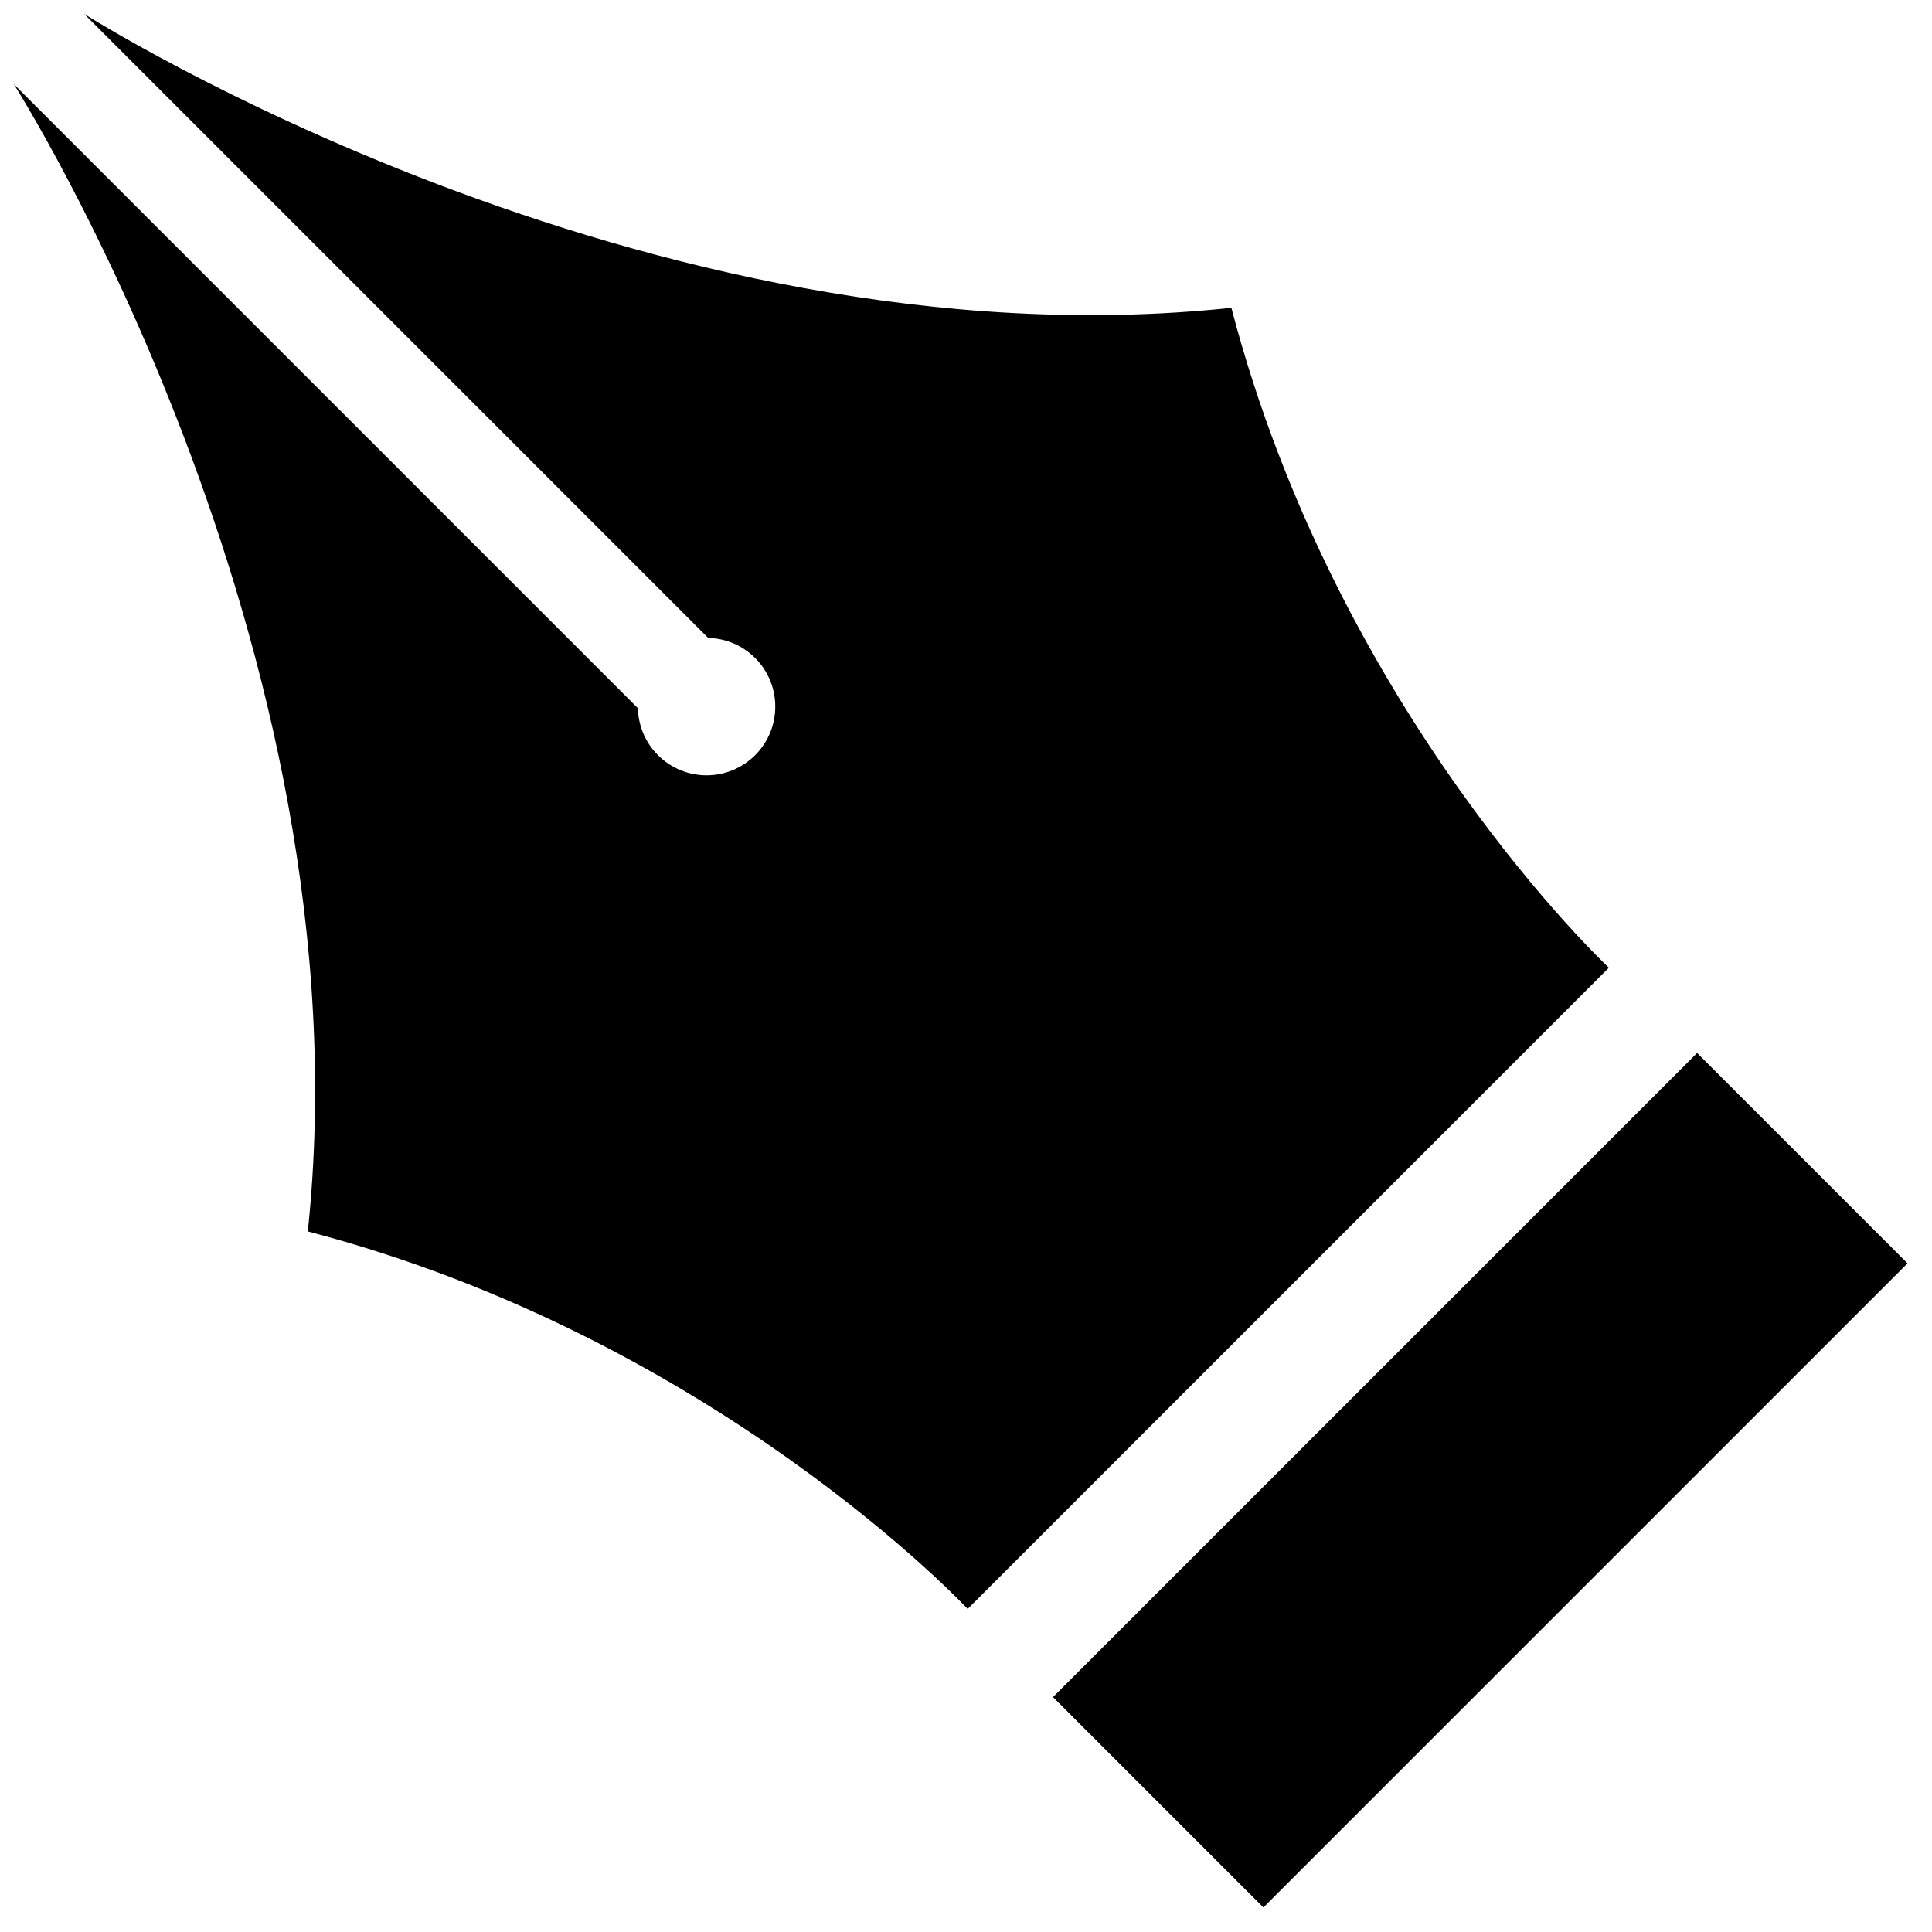
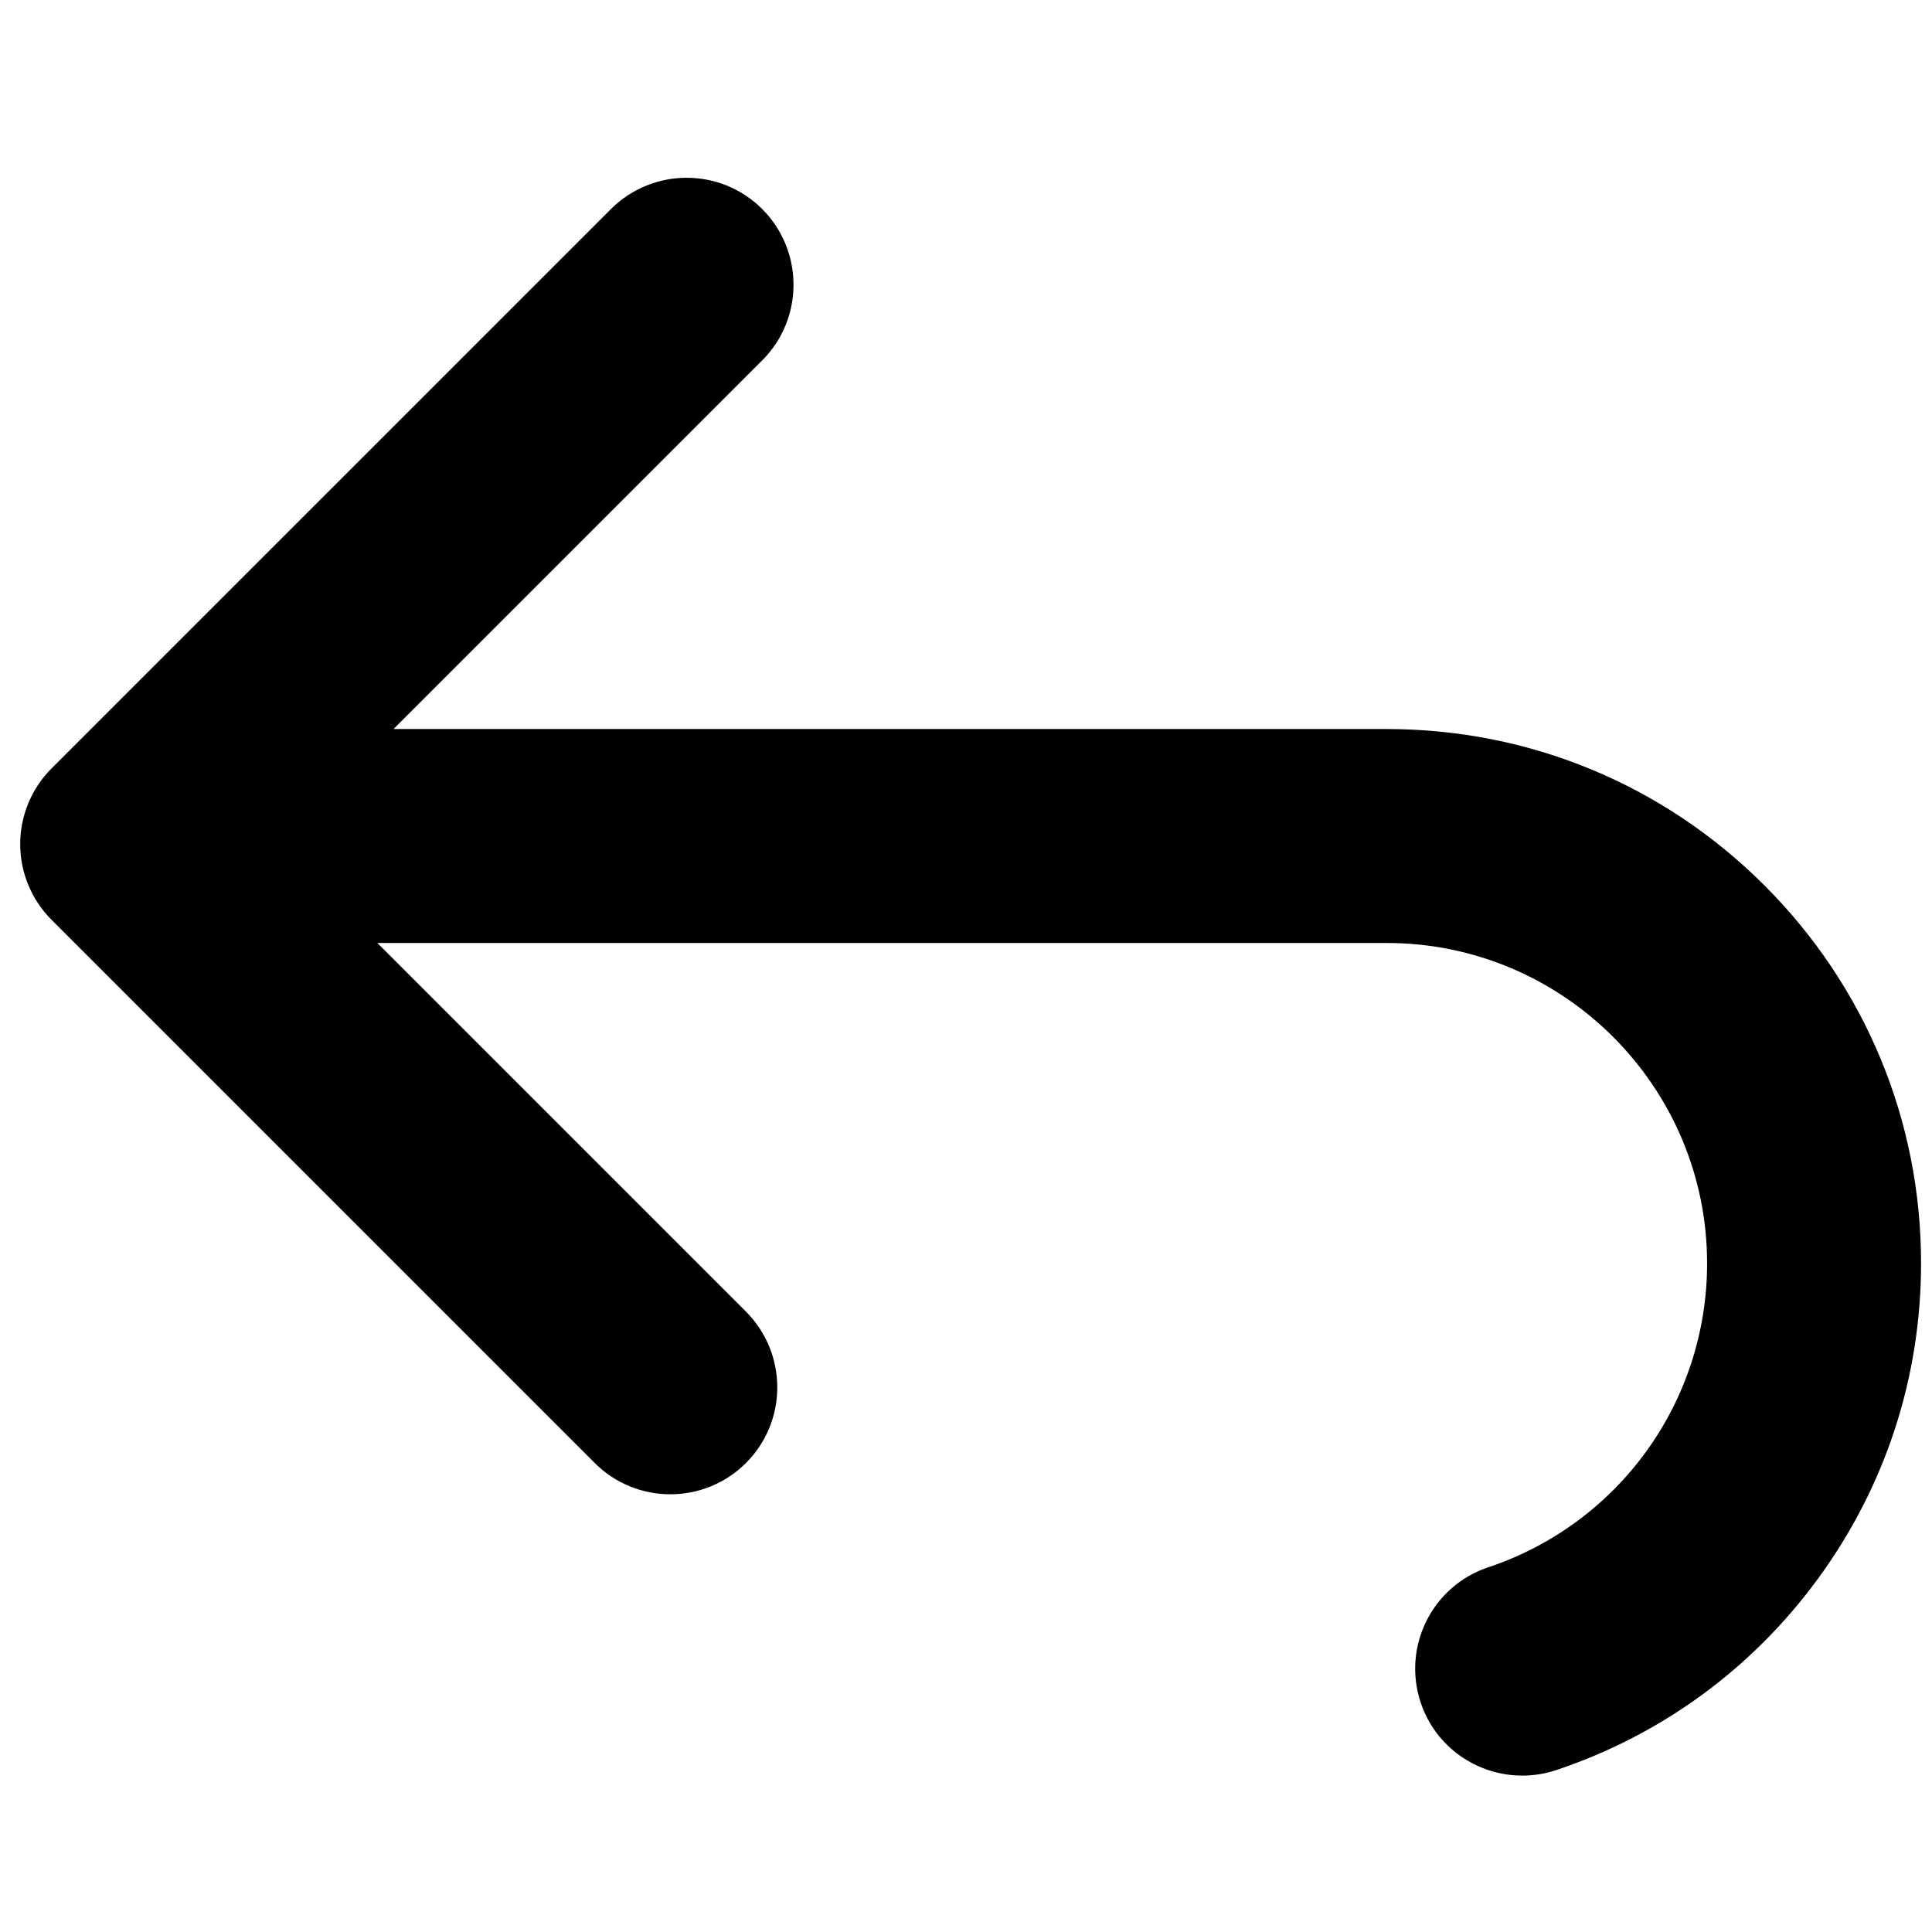
<svg xmlns="http://www.w3.org/2000/svg" version="1.1" id="Layer_1" x="0px" y="0px" viewBox="0 0 1024 1024" style="enable-background:new 0 0 1024 1024;" xml:space="preserve">
-   <rect x="543.17" y="705.7" transform="matrix(0.7071 -0.7071 0.7071 0.7071 -324.9673 784.5718)" width="482.82" height="157.71" />
-   <path d="M652.66,163.16C341.39,196.18,44.55,7.32,44.55,7.32l330.8,330.8c9.03,0.21,18,3.75,24.89,10.64  c14.22,14.22,14.22,37.28,0,51.5c-14.22,14.22-37.28,14.22-51.5,0c-6.89-6.89-10.43-15.86-10.64-24.89L7.3,44.57  c0,0,188.86,296.84,155.84,608.11c215.71,56.3,349.75,200.08,349.75,200.08l339.85-339.85  C852.74,512.91,708.96,378.87,652.66,163.16z" />
+   <style type="text/css">
+ 	.st0{fill:none;stroke:#000000;stroke-width:85.039;stroke-miterlimit:10;}
+ 	.st1{fill:none;stroke:#000000;stroke-width:85.039;stroke-linecap:round;stroke-linejoin:bevel;stroke-miterlimit:10;}
+ </style>
+   <path class="st0" d="M767,443.1" />
+   <path class="st1" d="M849.1,197.3" />
+   <path class="st0" d="M822.8,884.5" />
+   <path d="M935.2,469.3c-53.5-53.5-124.6-82.9-200.3-82.9H208.6L404,191c22.1-22.1,22.1-58,0-80.2c-22.1-22.1-58-22.1-80.2,0  L27.3,407.3c-10.6,10.6-16.6,25.1-16.6,40.1s6,29.5,16.6,40.1l287.9,287.9c11.1,11.1,25.6,16.6,40.1,16.6c14.5,0,29-5.5,40.1-16.6  c22.1-22.1,22.1-58,0-80.2L200,499.8H735c93.6,0,169.8,76.2,169.8,169.8c0,73.2-46.6,137.9-116,161.1c-29.7,9.9-45.7,42-35.8,71.7  c7.9,23.7,30,38.7,53.8,38.7c6,0,12-0.9,18-2.9c55.9-18.7,103.9-53.8,138.8-101.5c35.7-48.8,54.6-106.6,54.6-167.2  C1018.2,594,988.7,522.8,935.2,469.3z" />
</svg>
